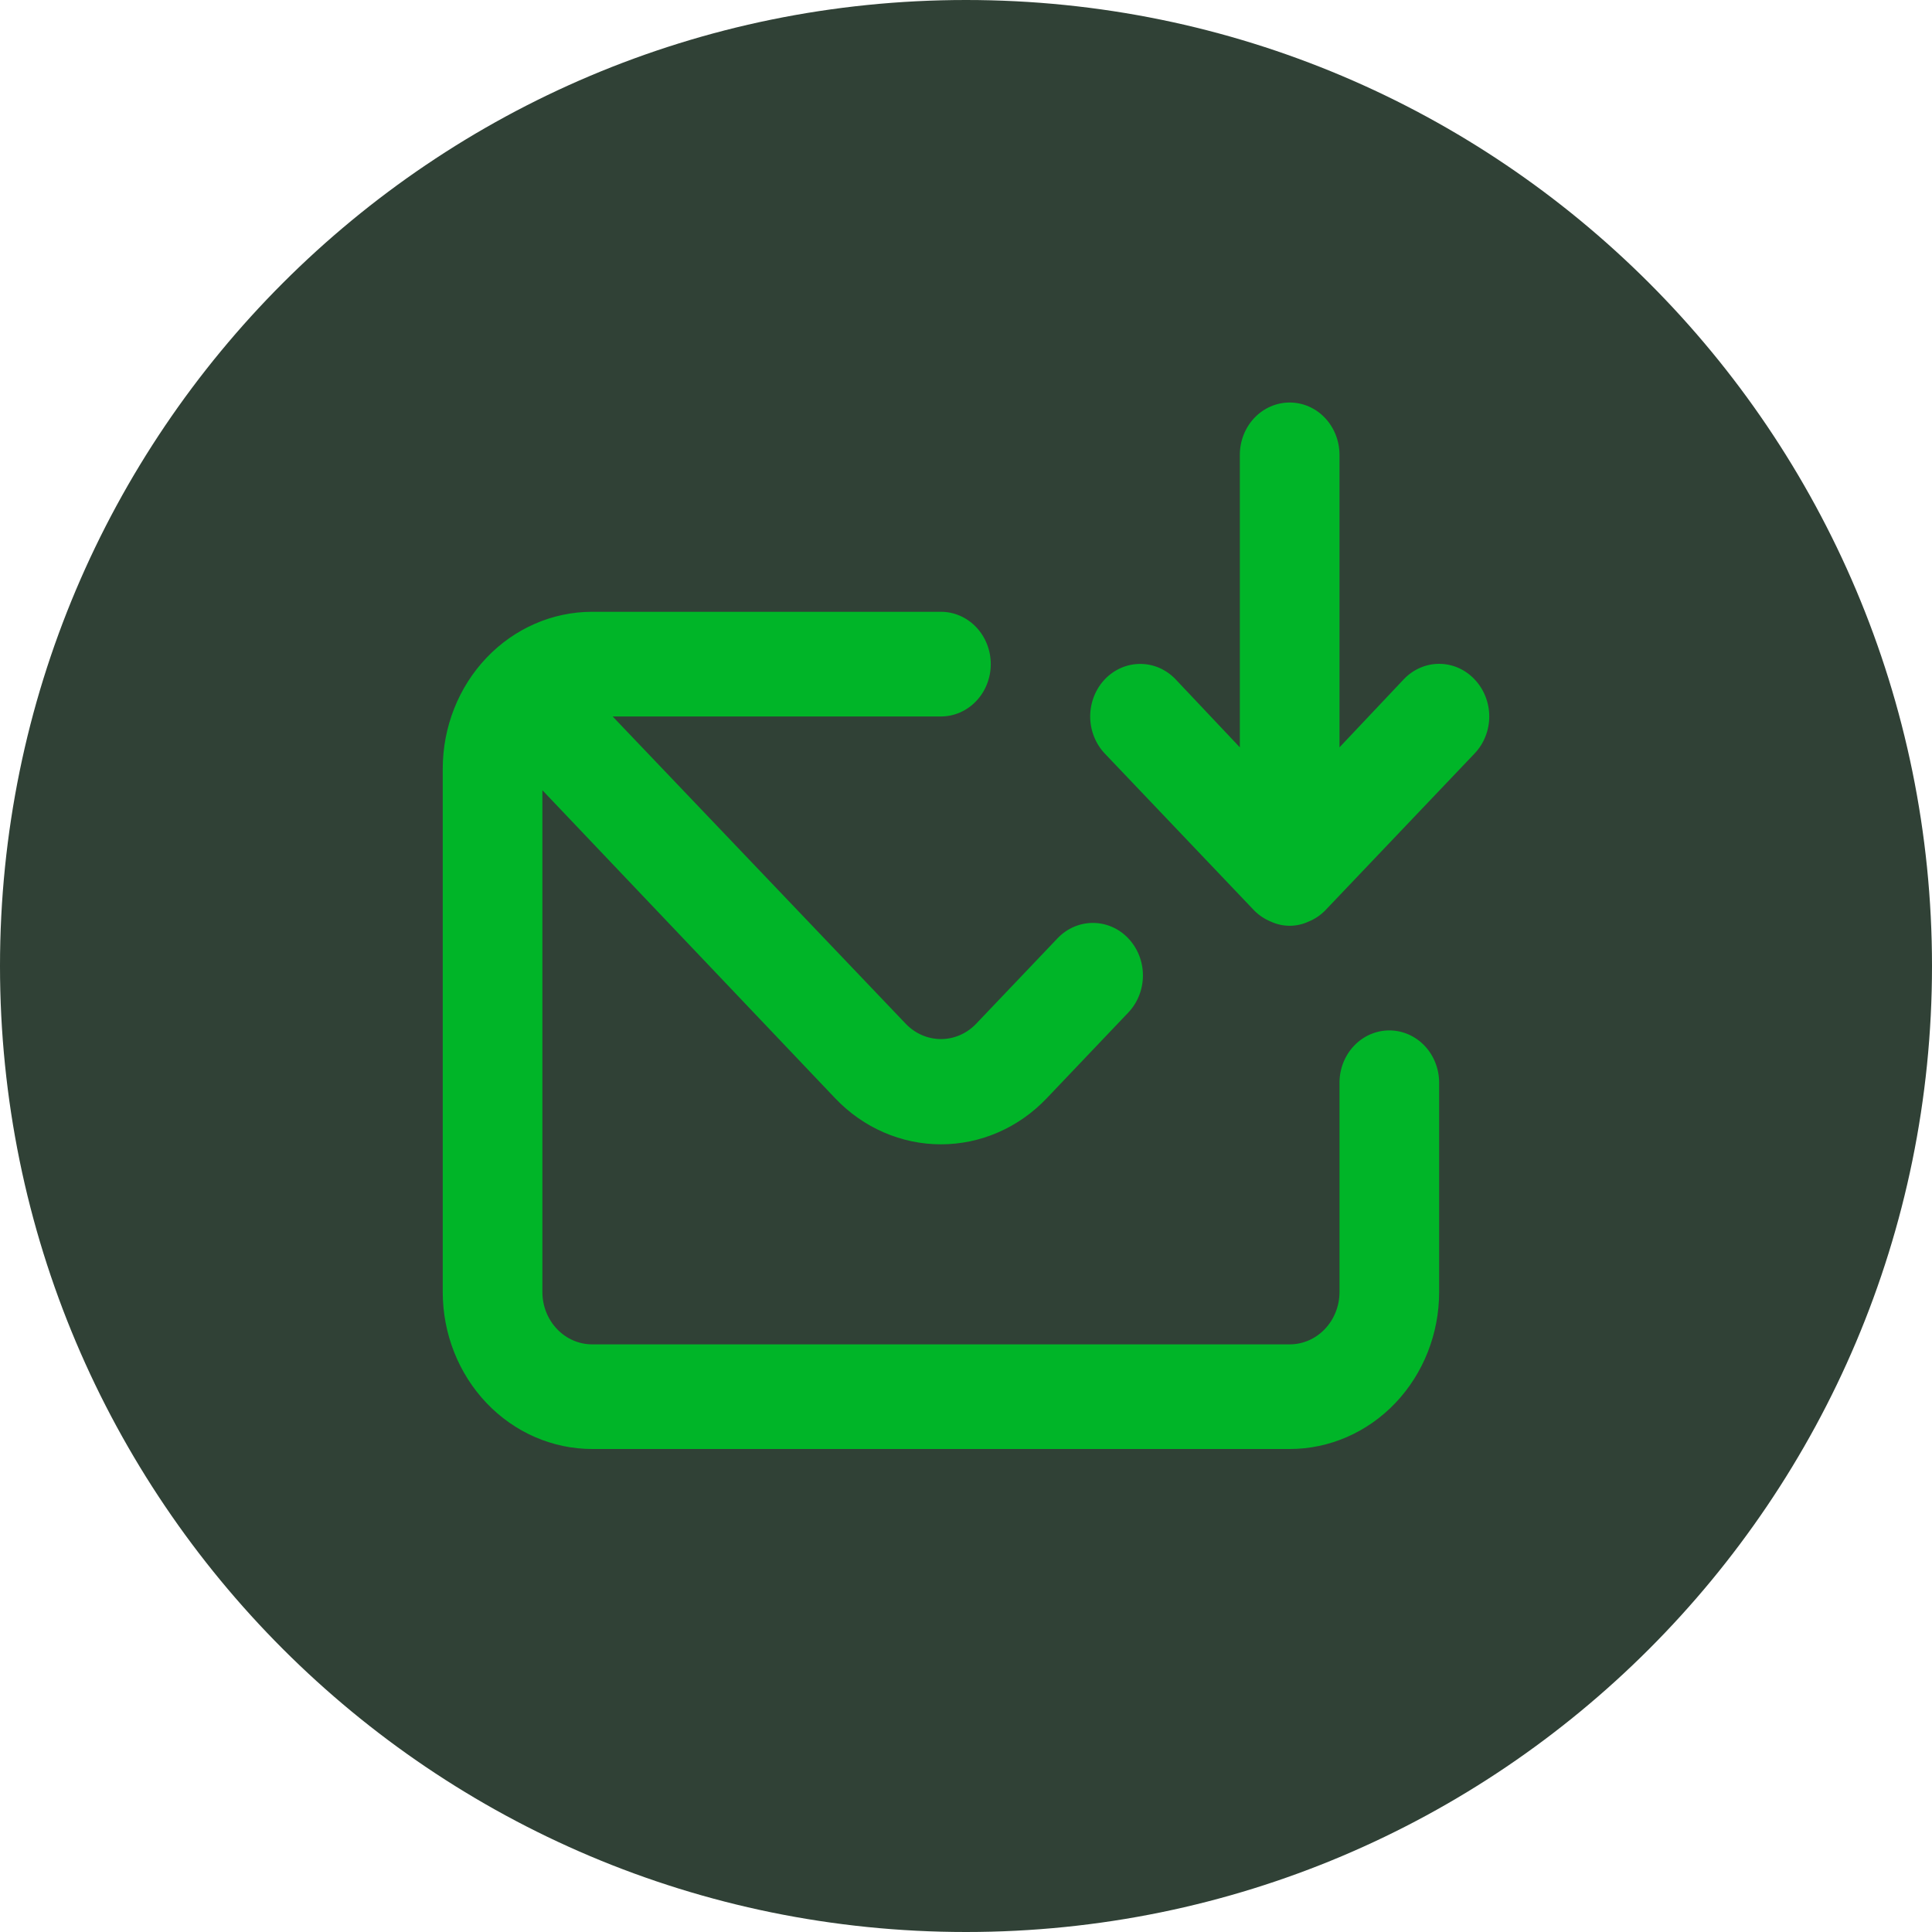
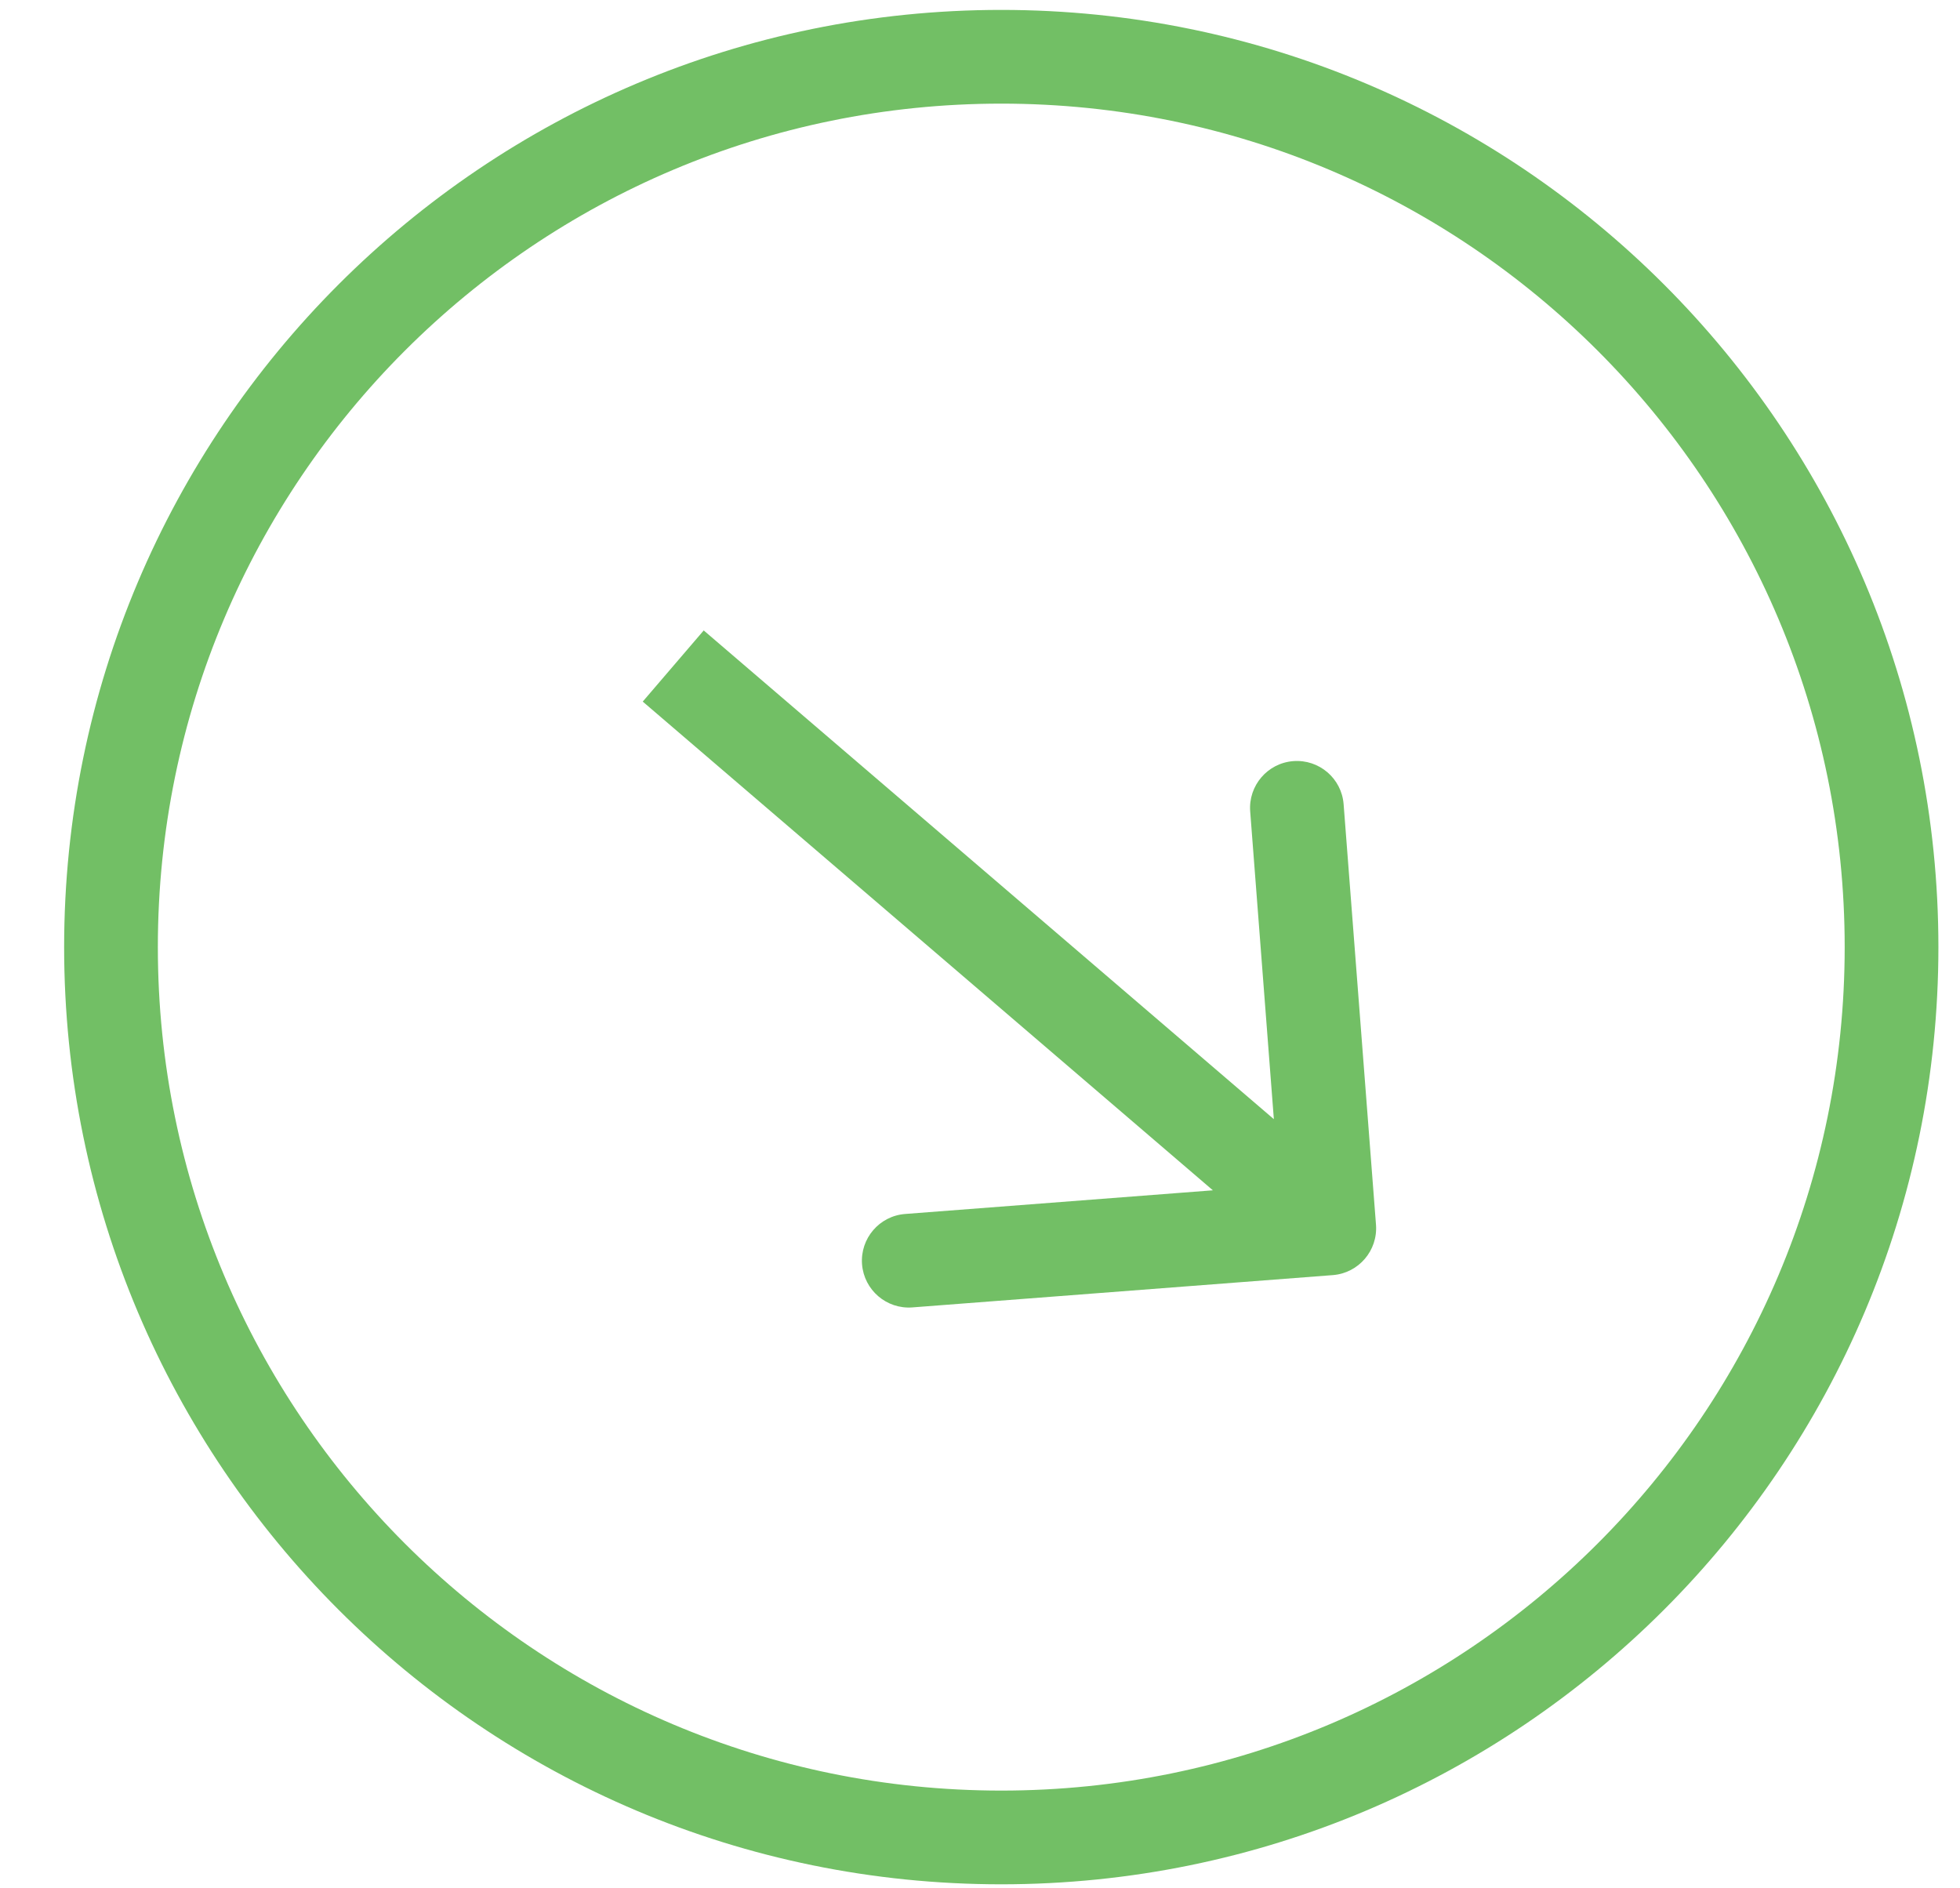
- <svg xmlns="http://www.w3.org/2000/svg" width="50" height="50" viewBox="0 0 50 50" fill="none">
-   <circle cx="25" cy="25" r="25" fill="#304136" />
-   <path d="M35.956 26.667C35.614 26.667 35.286 26.809 35.044 27.063C34.802 27.317 34.666 27.662 34.666 28.021V33.438C34.666 33.797 34.53 34.141 34.288 34.395C34.047 34.649 33.719 34.792 33.377 34.792H15.326C14.984 34.792 14.656 34.649 14.415 34.395C14.173 34.141 14.037 33.797 14.037 33.438V20.451L21.618 28.427C22.343 29.188 23.326 29.615 24.352 29.615C25.377 29.615 26.36 29.188 27.085 28.427L29.199 26.206C29.442 25.951 29.579 25.605 29.579 25.245C29.579 24.884 29.442 24.538 29.199 24.283C28.957 24.028 28.627 23.885 28.284 23.885C27.941 23.885 27.611 24.028 27.369 24.283L25.254 26.504C25.013 26.752 24.689 26.891 24.352 26.891C24.014 26.891 23.69 26.752 23.449 26.504L15.855 18.542H24.352C24.694 18.542 25.021 18.399 25.263 18.145C25.505 17.891 25.641 17.547 25.641 17.188C25.641 16.828 25.505 16.484 25.263 16.23C25.021 15.976 24.694 15.833 24.352 15.833H15.326C14.3 15.833 13.316 16.261 12.591 17.023C11.866 17.785 11.458 18.818 11.458 19.896V33.438C11.458 34.515 11.866 35.548 12.591 36.31C13.316 37.072 14.3 37.5 15.326 37.5H33.377C34.403 37.5 35.386 37.072 36.112 36.31C36.837 35.548 37.245 34.515 37.245 33.438V28.021C37.245 27.662 37.109 27.317 36.867 27.063C36.625 26.809 36.297 26.667 35.956 26.667ZM38.16 17.58C38.04 17.453 37.898 17.353 37.741 17.284C37.584 17.215 37.415 17.18 37.245 17.18C37.075 17.18 36.906 17.215 36.749 17.284C36.592 17.353 36.449 17.453 36.329 17.58L34.666 19.341V11.771C34.666 11.412 34.53 11.067 34.288 10.813C34.047 10.559 33.719 10.417 33.377 10.417C33.035 10.417 32.707 10.559 32.465 10.813C32.223 11.067 32.087 11.412 32.087 11.771V19.341L30.424 17.58C30.304 17.454 30.161 17.354 30.004 17.285C29.847 17.217 29.679 17.182 29.509 17.182C29.166 17.182 28.836 17.325 28.593 17.58C28.473 17.706 28.378 17.856 28.313 18.021C28.248 18.186 28.214 18.363 28.214 18.542C28.214 18.902 28.351 19.248 28.593 19.503L32.461 23.566C32.584 23.689 32.729 23.786 32.887 23.85C33.041 23.922 33.208 23.959 33.377 23.959C33.545 23.959 33.712 23.922 33.867 23.85C34.025 23.786 34.17 23.689 34.292 23.566L38.16 19.503C38.281 19.377 38.377 19.227 38.442 19.062C38.508 18.898 38.542 18.721 38.542 18.542C38.542 18.363 38.508 18.186 38.442 18.021C38.377 17.856 38.281 17.706 38.16 17.58V17.58Z" fill="#00B528" />
+ <svg xmlns="http://www.w3.org/2000/svg" width="27" height="26" viewBox="0 0 27 26" fill="none">
+   <rect x="1.529" y="0.782" width="24.528" height="24.528" rx="12.264" stroke="#72BF65" stroke-width="1.291" />
+   <path d="M18.361 17.564C18.716 17.536 18.982 17.226 18.955 16.87L18.509 11.078C18.482 10.723 18.172 10.457 17.816 10.484C17.461 10.511 17.195 10.822 17.222 11.177L17.618 16.326L12.469 16.722C12.114 16.749 11.848 17.059 11.875 17.415C11.903 17.77 12.213 18.036 12.568 18.009L18.361 17.564ZM8.854 9.664L17.891 17.41L18.731 16.43L9.694 8.684L8.854 9.664Z" fill="#72BF65" />
</svg>
